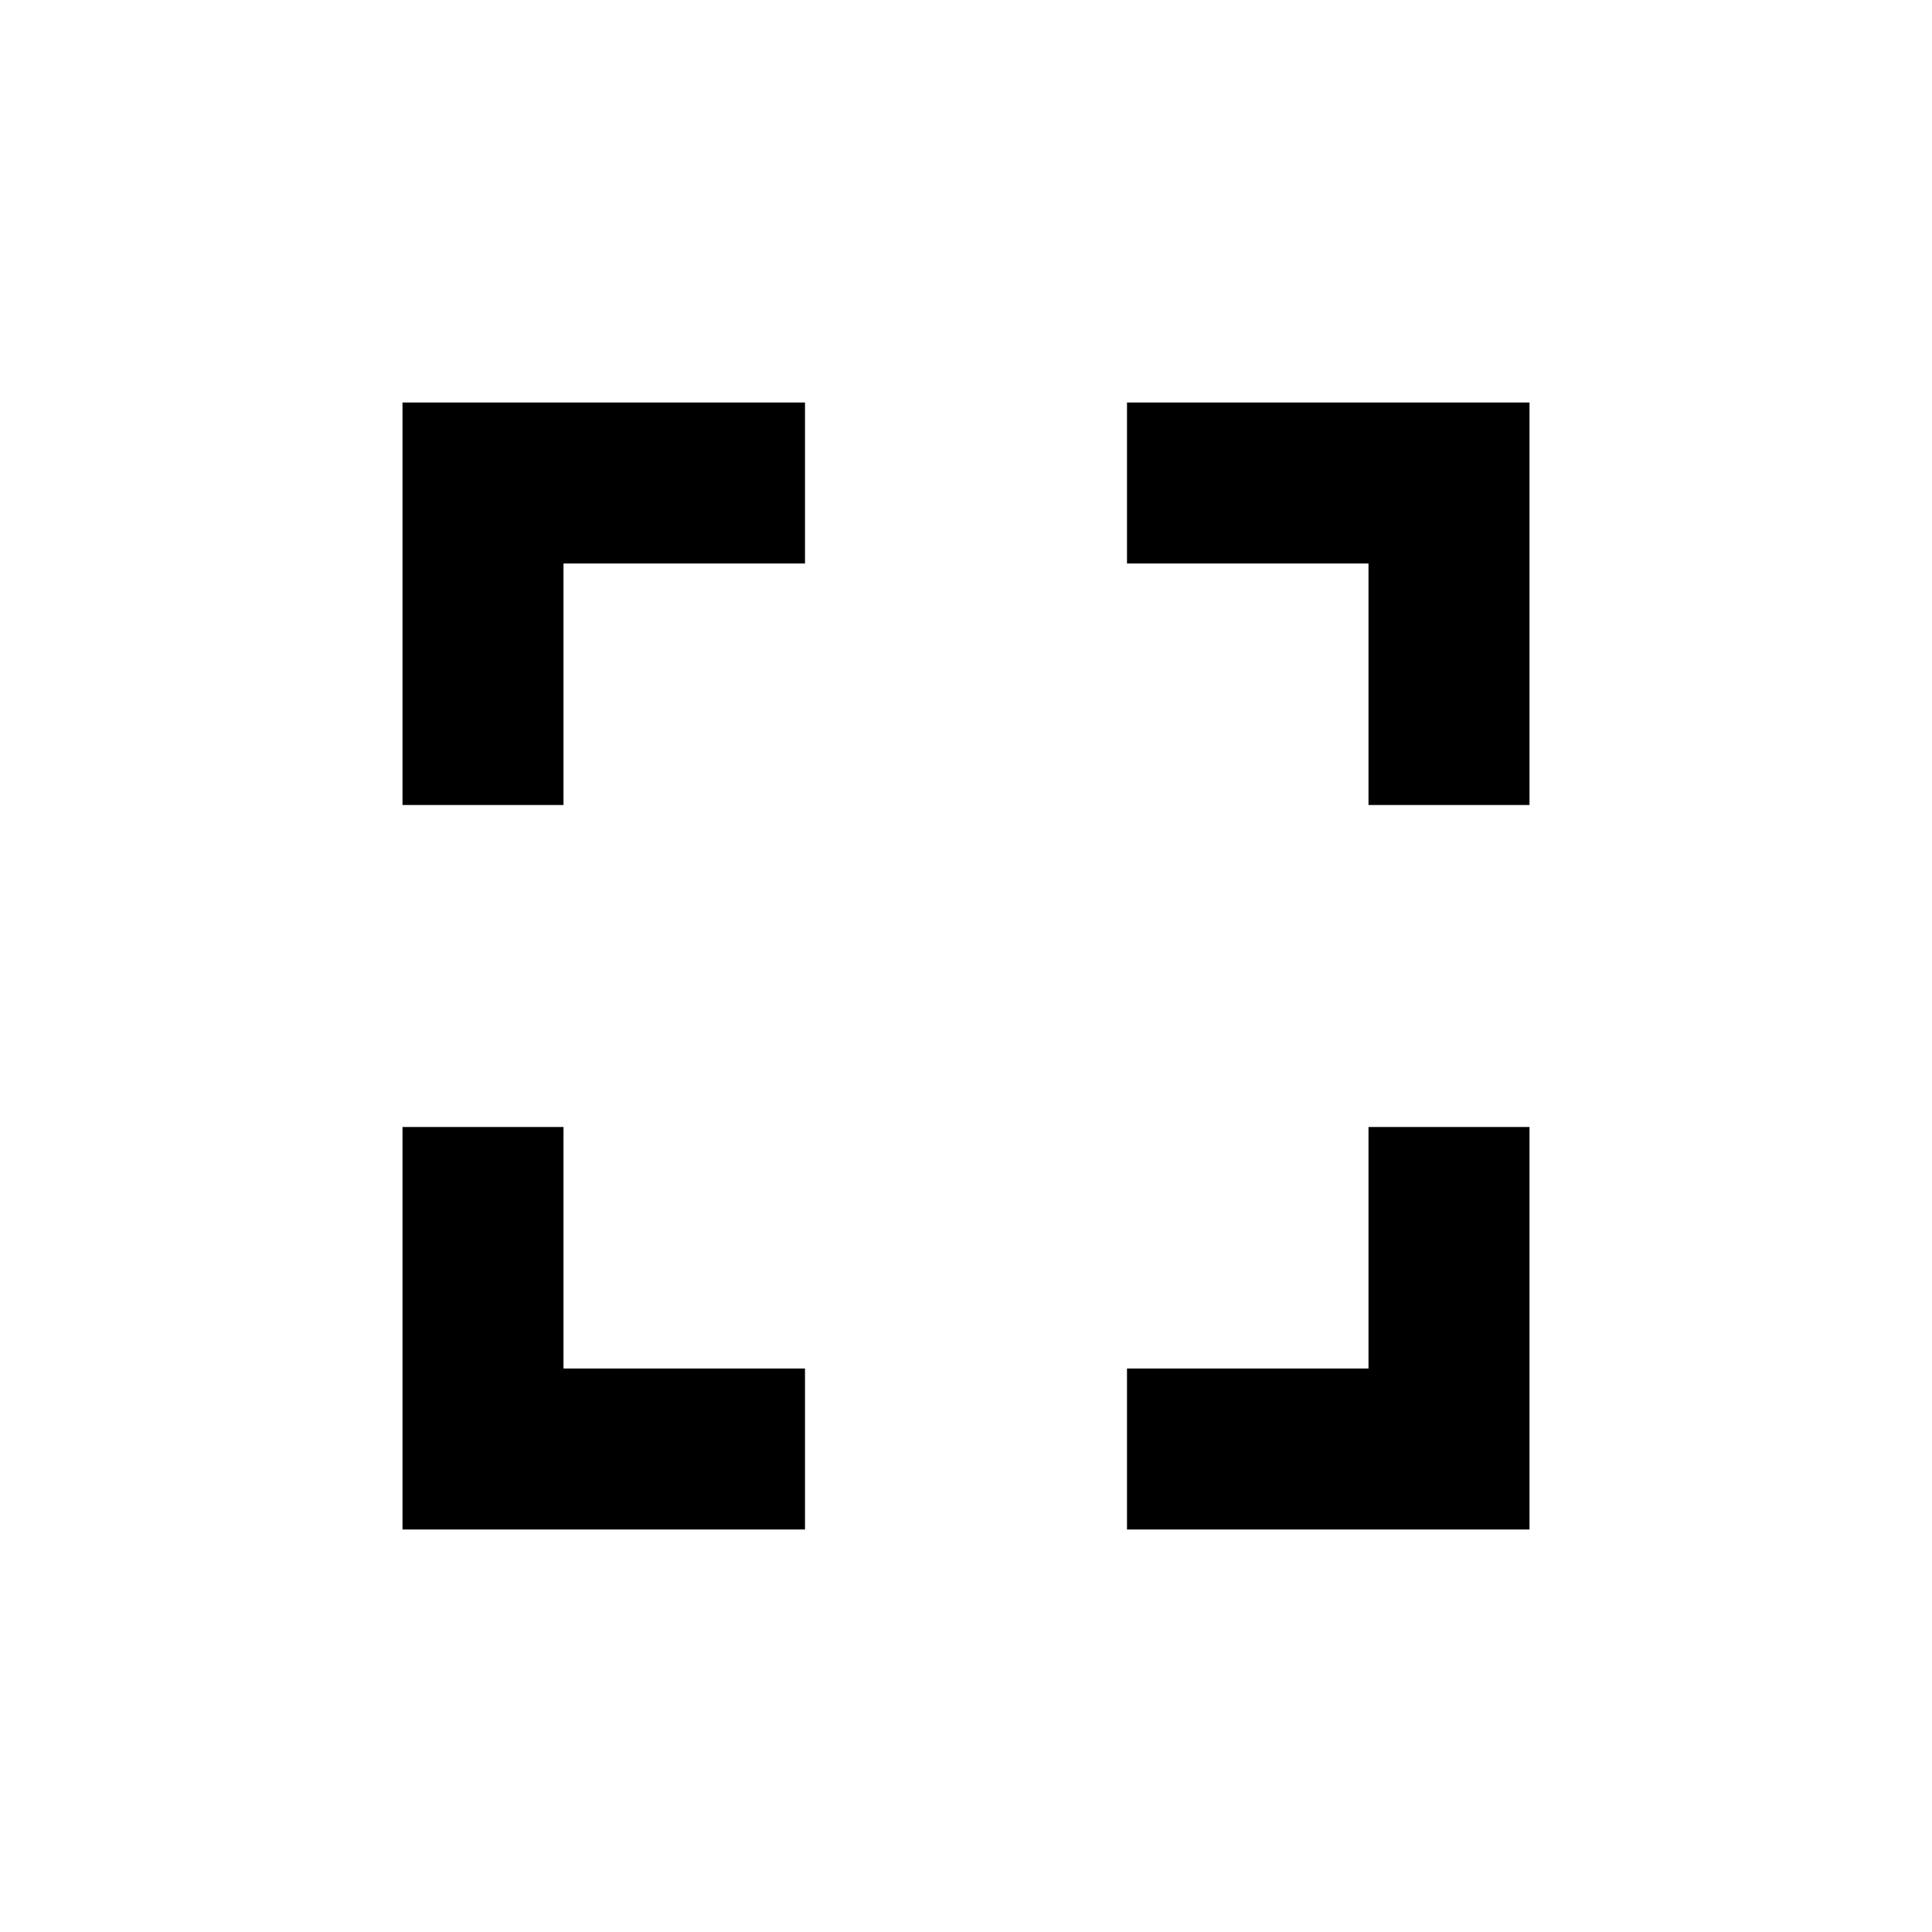
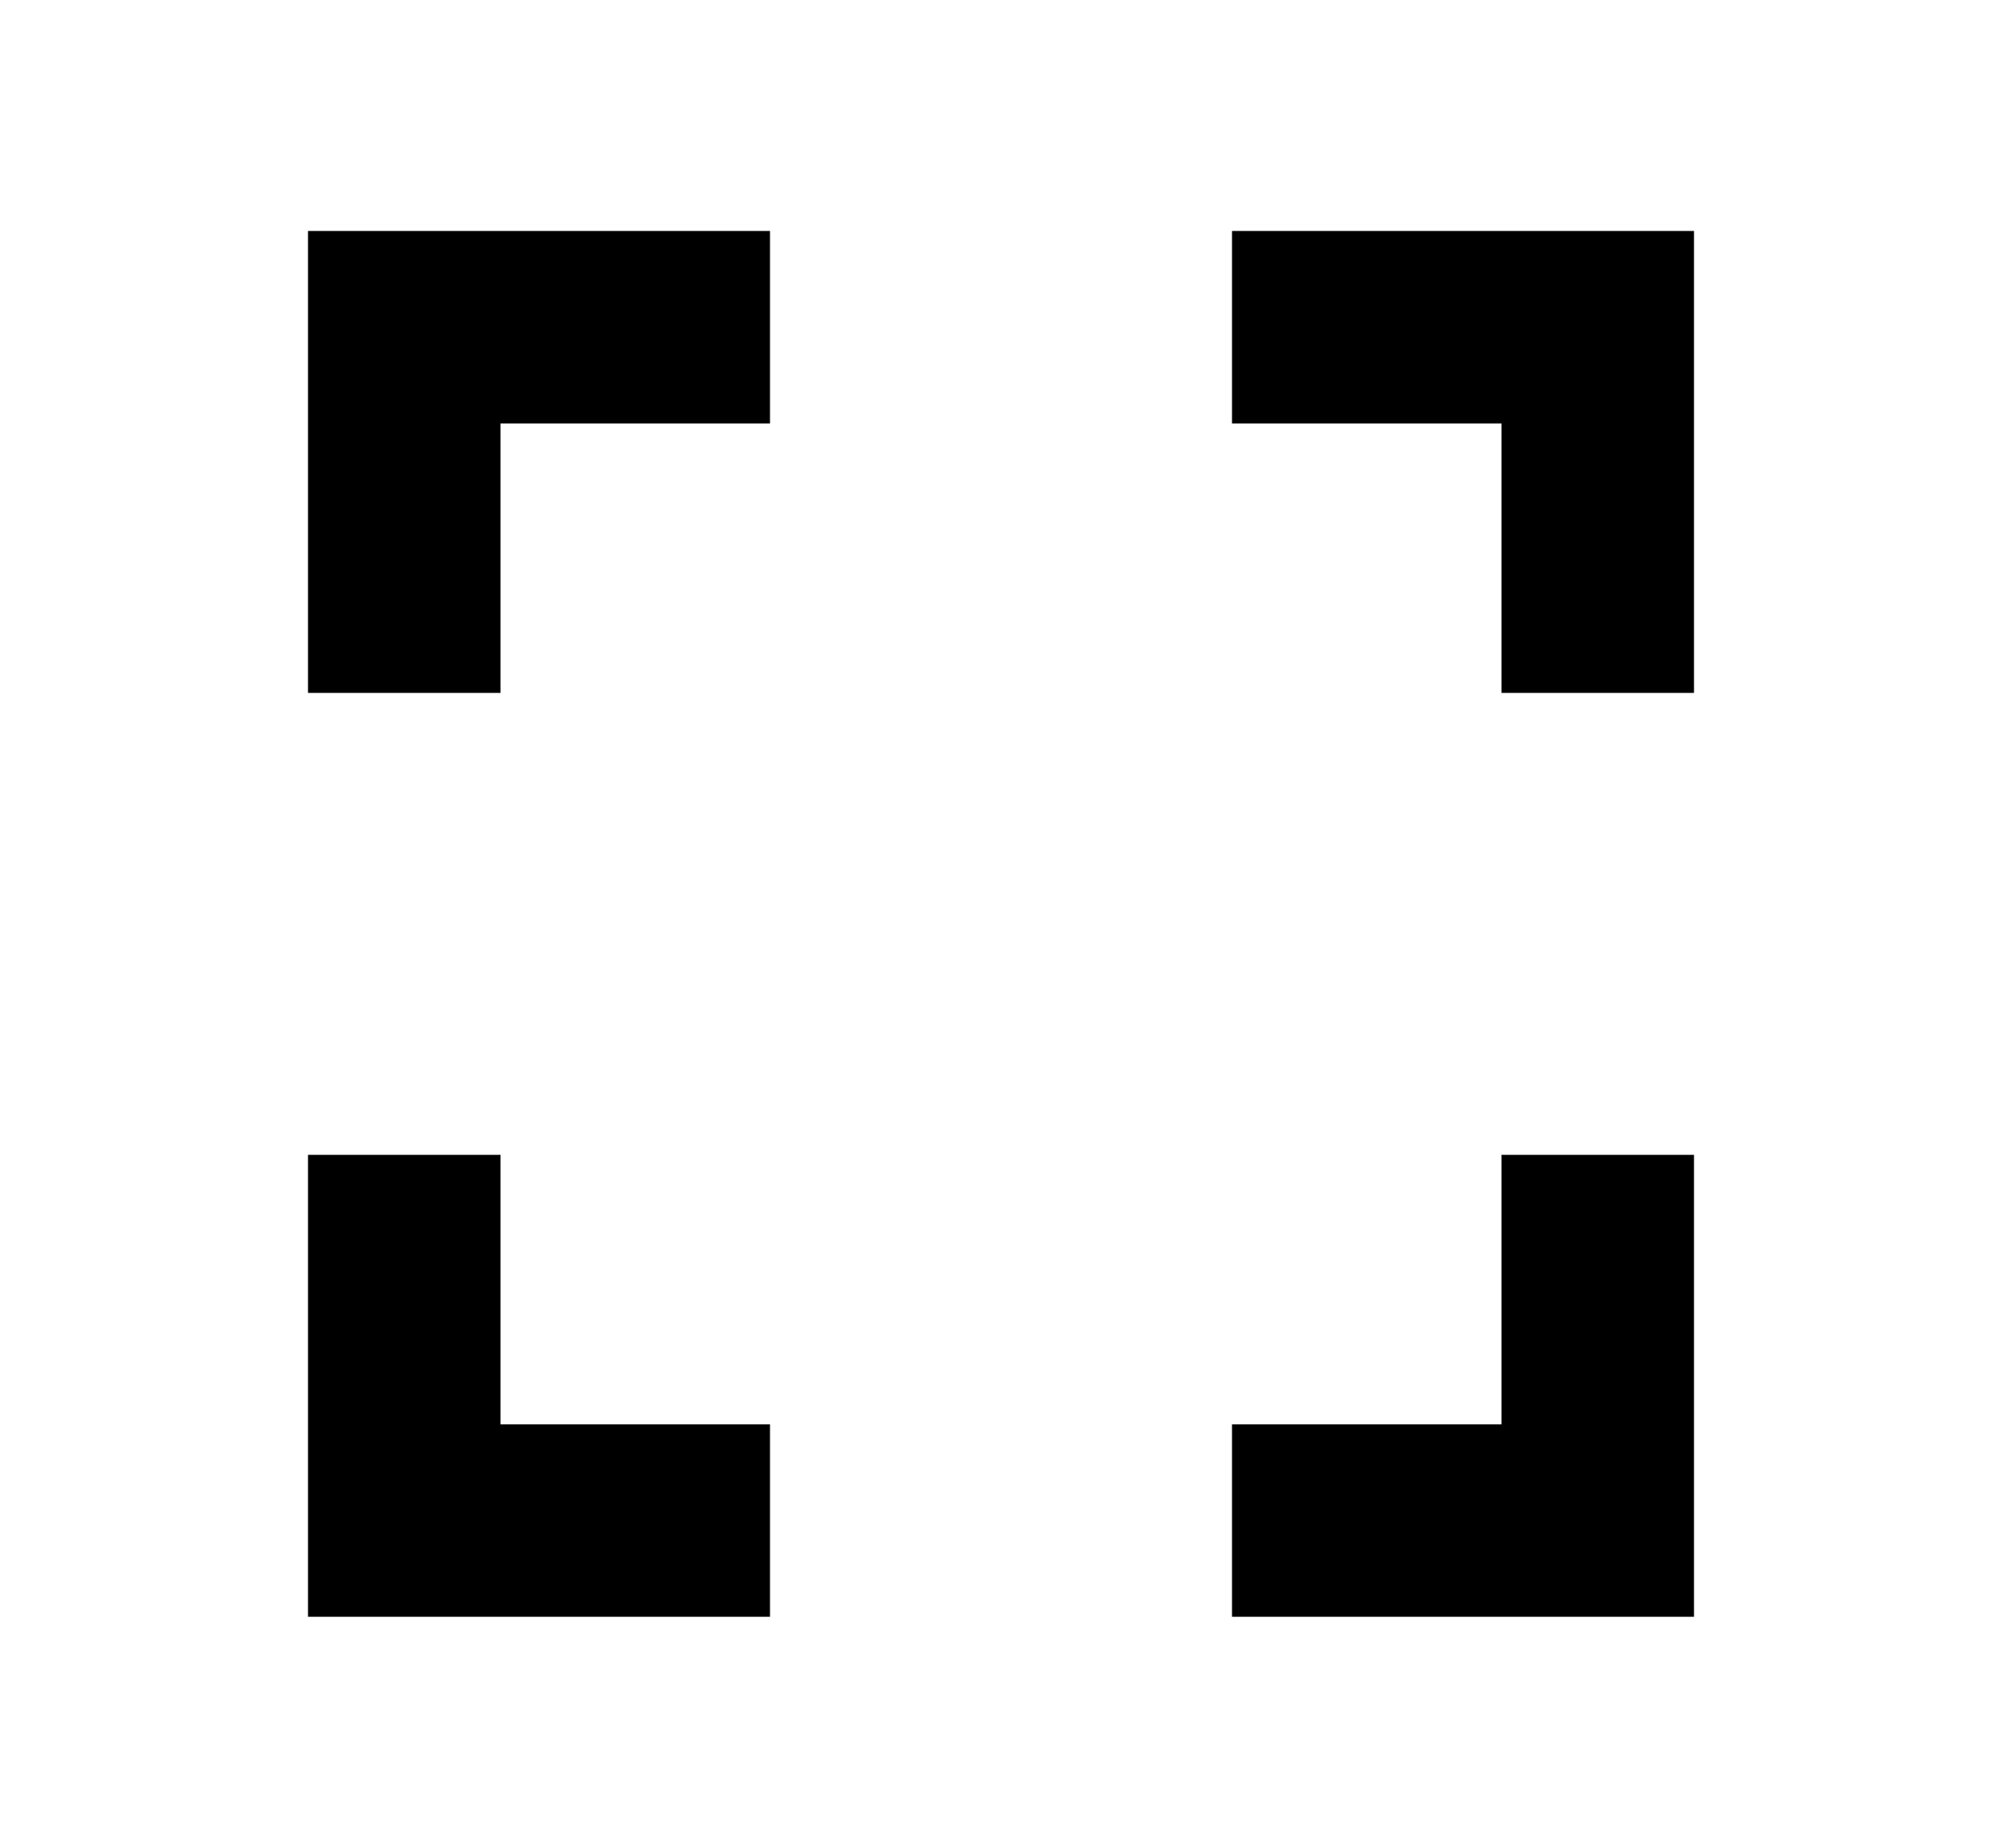
- <svg xmlns="http://www.w3.org/2000/svg" width="24" height="24" viewBox="0 0 24 24">
-   <path d="M0 0h24v24H0z" fill="none" />
-   <path class="icon" d="M7 14H5v5h5v-2H7v-3zm-2-4h2V7h3V5H5v5zm12 7h-3v2h5v-5h-2v3zM14 5v2h3v3h2V5h-5z" />
+ <svg xmlns="http://www.w3.org/2000/svg" aria-hidden="true" viewBox="0 0 26 24">
+   <path d="M16 3v2.5h3.5V9H22V3h-6ZM4 9h2.5V5.5H10V3H4v6Zm15.5 9.5H16V21h6v-6h-2.5v3.5ZM6.5 15H4v6h6v-2.5H6.5V15Z" />
</svg>
